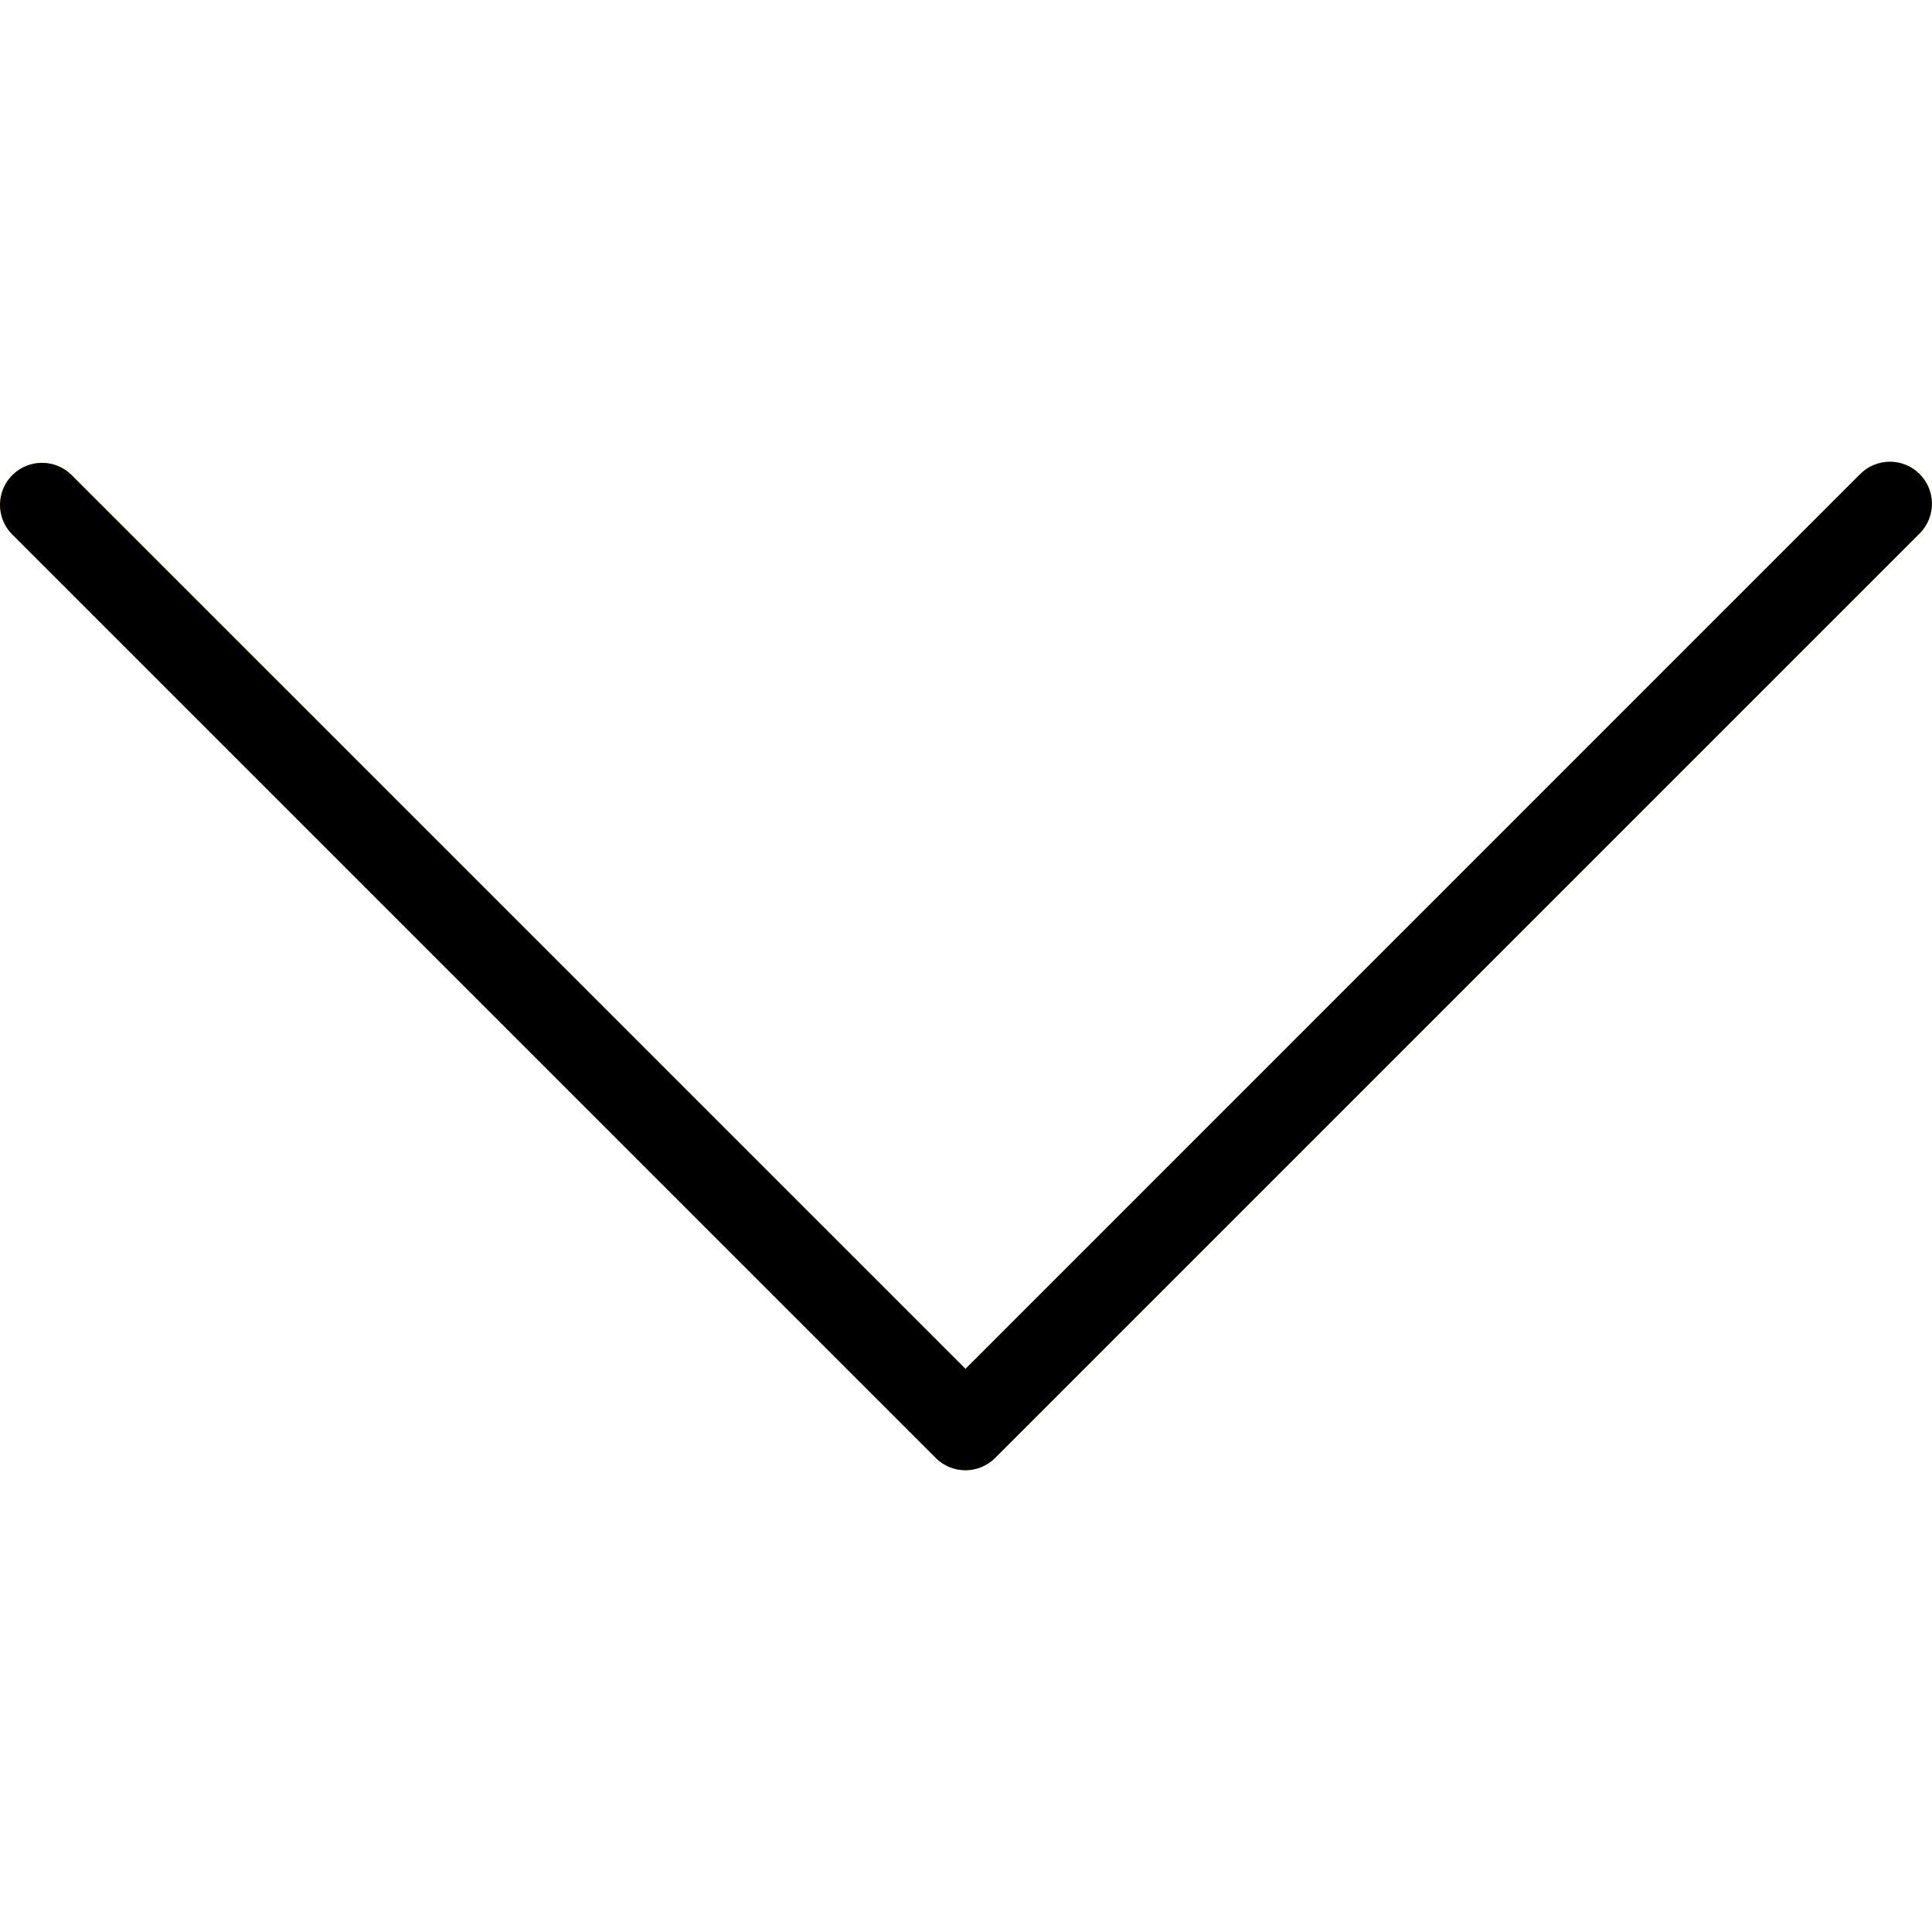
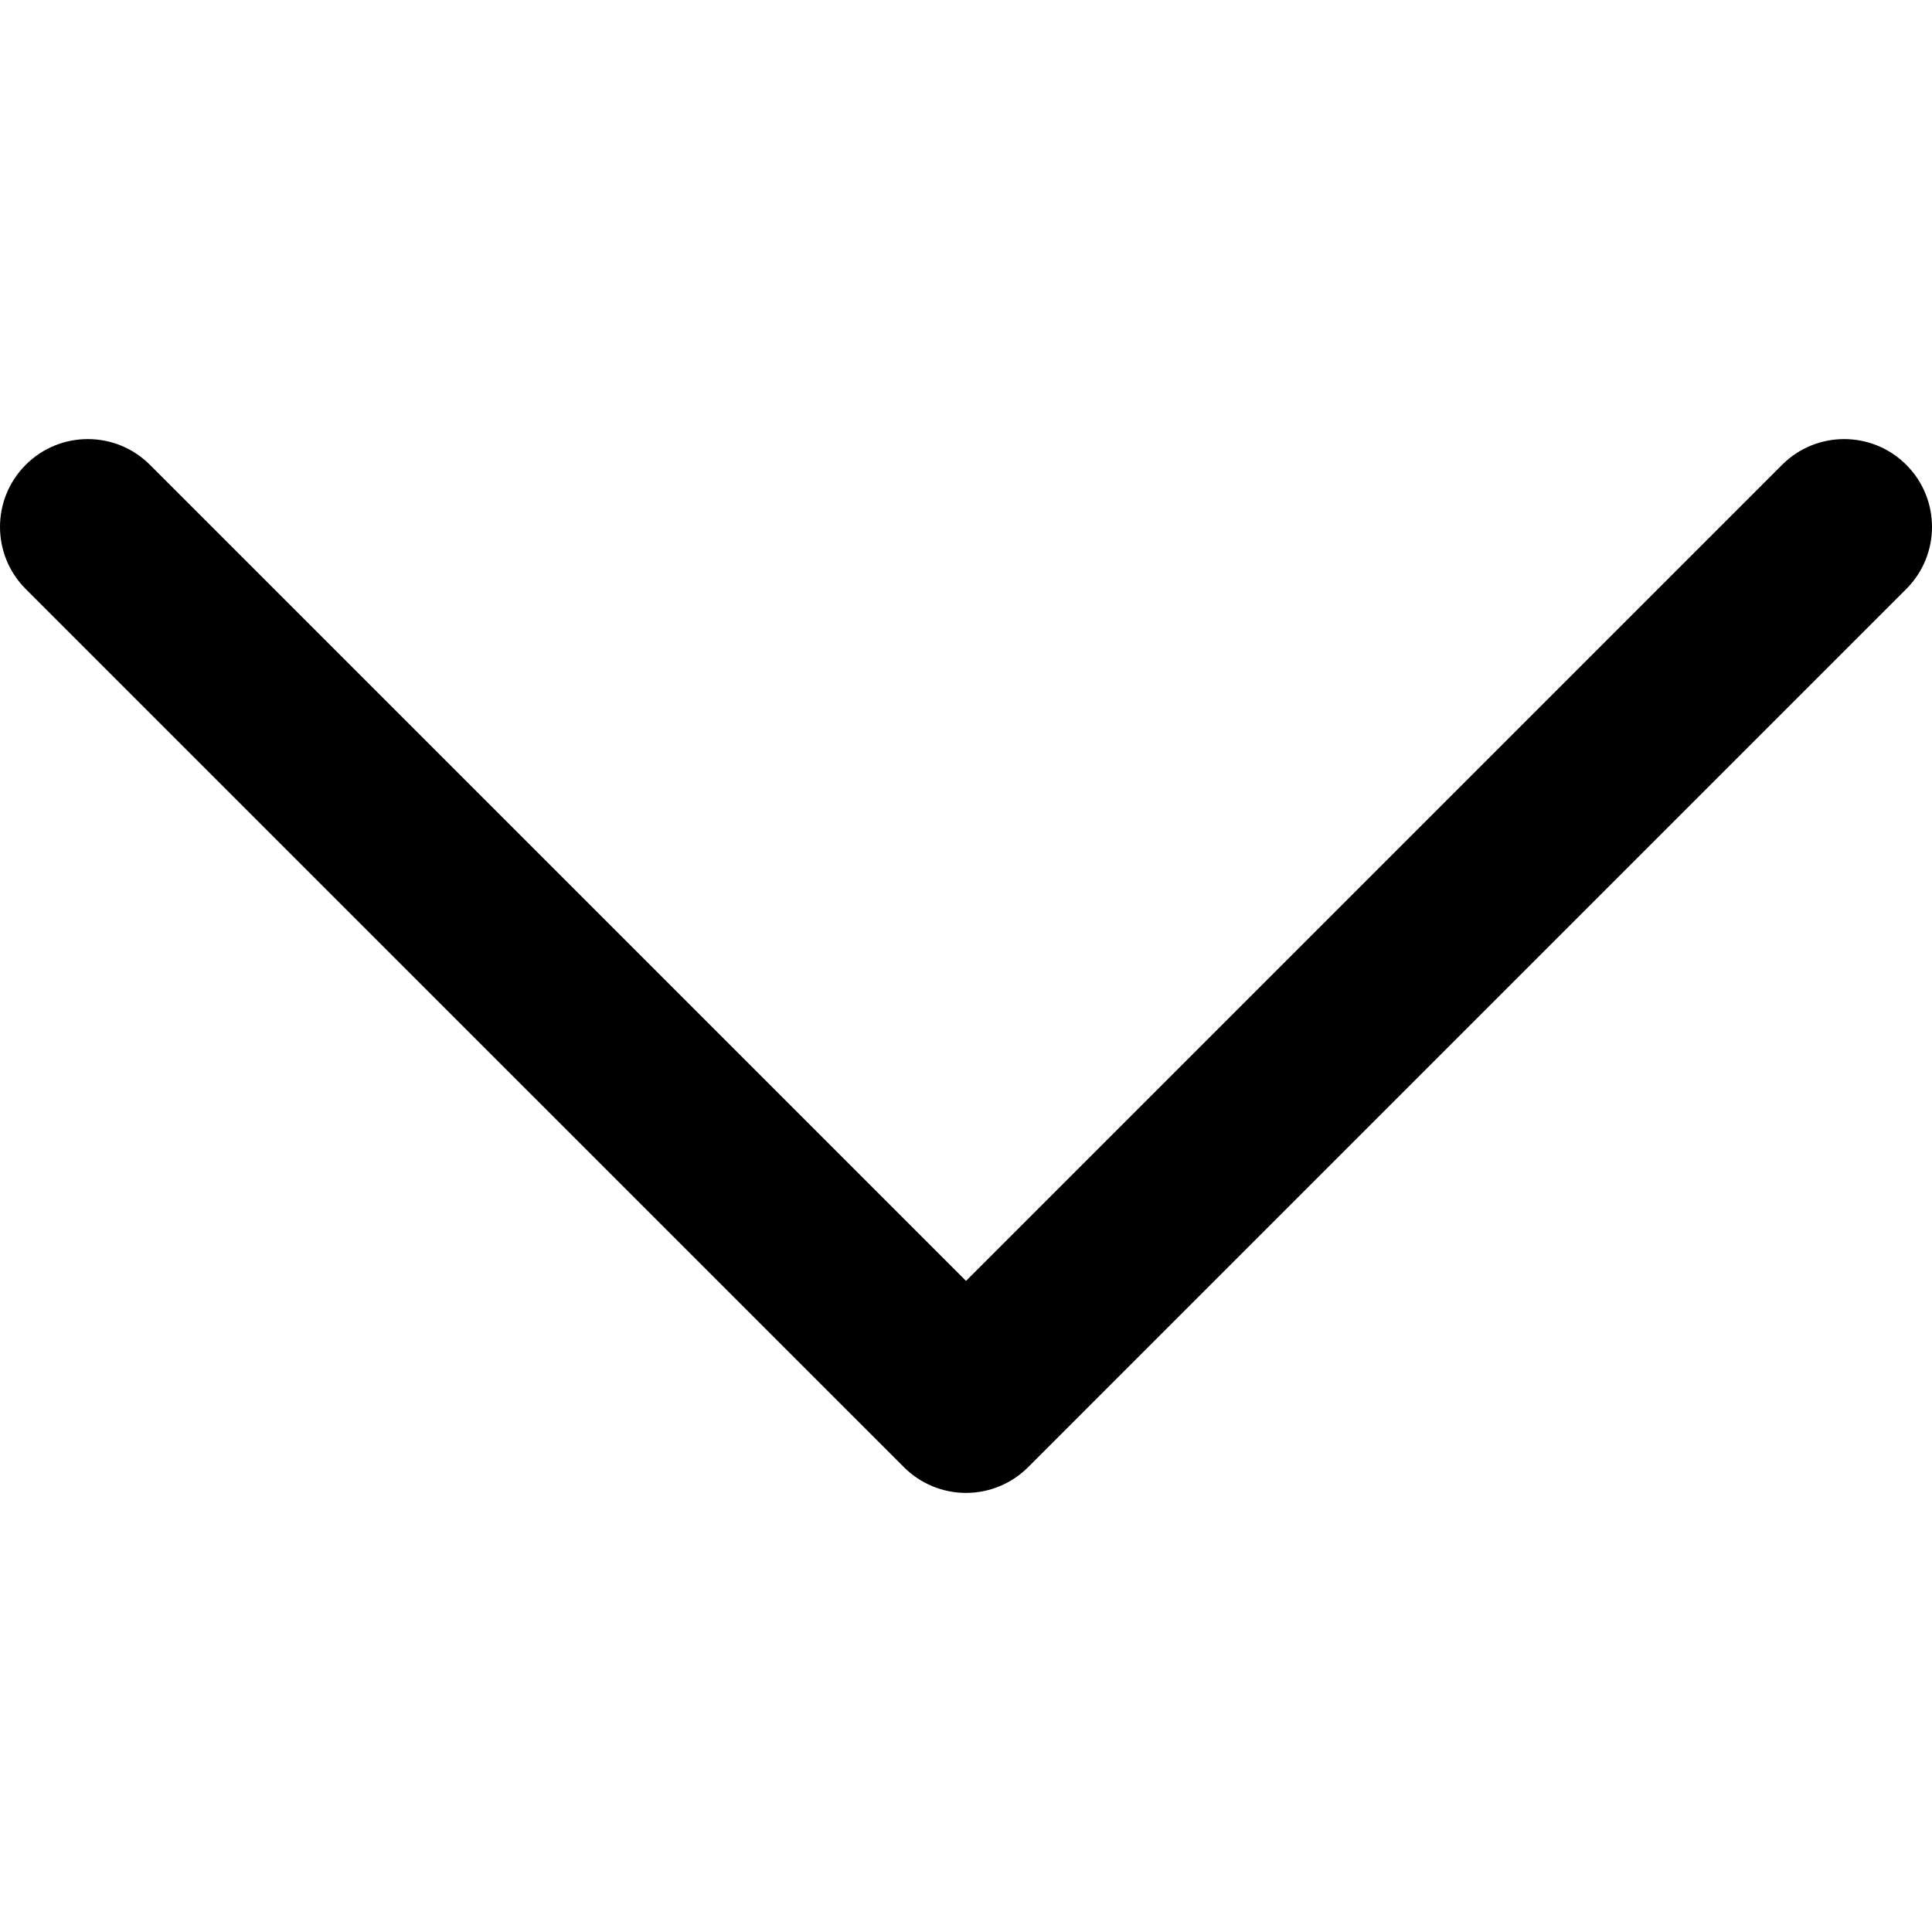
- <svg xmlns="http://www.w3.org/2000/svg" version="1.1" id="Capa_1" x="0px" y="0px" viewBox="0 0 490.688 490.688" style="enable-background:new 0 0 490.688 490.688;" xml:space="preserve">
-   <path style="fill:#FFC107;" d="M472.328,120.529L245.213,347.665L18.098,120.529c-4.237-4.093-10.99-3.975-15.083,0.262  c-3.992,4.134-3.992,10.687,0,14.82l234.667,234.667c4.165,4.164,10.917,4.164,15.083,0l234.667-234.667  c4.237-4.093,4.354-10.845,0.262-15.083c-4.093-4.237-10.845-4.354-15.083-0.262c-0.089,0.086-0.176,0.173-0.262,0.262  L472.328,120.529z" />
-   <path d="M245.213,373.415c-2.831,0.005-5.548-1.115-7.552-3.115L2.994,135.633c-4.093-4.237-3.975-10.99,0.262-15.083  c4.134-3.992,10.687-3.992,14.82,0l227.136,227.115l227.115-227.136c4.093-4.237,10.845-4.354,15.083-0.262  c4.237,4.093,4.354,10.845,0.262,15.083c-0.086,0.089-0.173,0.176-0.262,0.262L252.744,370.279  C250.748,372.281,248.039,373.408,245.213,373.415z" />
+ <svg xmlns="http://www.w3.org/2000/svg" version="1.1" id="Layer_1" x="0px" y="0px" viewBox="0 0 330 330" style="enable-background:new 0 0 330 330;" xml:space="preserve">
+   <path id="XMLID_225_" d="M325.607,79.393c-5.857-5.857-15.355-5.858-21.213,0.001l-139.39,139.393L25.607,79.393  c-5.857-5.857-15.355-5.858-21.213,0.001c-5.858,5.858-5.858,15.355,0,21.213l150.004,150c2.813,2.813,6.628,4.393,10.606,4.393  s7.794-1.581,10.606-4.394l149.996-150C331.465,94.749,331.465,85.251,325.607,79.393z" />
  <g>
</g>
  <g>
</g>
  <g>
</g>
  <g>
</g>
  <g>
</g>
  <g>
</g>
  <g>
</g>
  <g>
</g>
  <g>
</g>
  <g>
</g>
  <g>
</g>
  <g>
</g>
  <g>
</g>
  <g>
</g>
  <g>
</g>
</svg>
